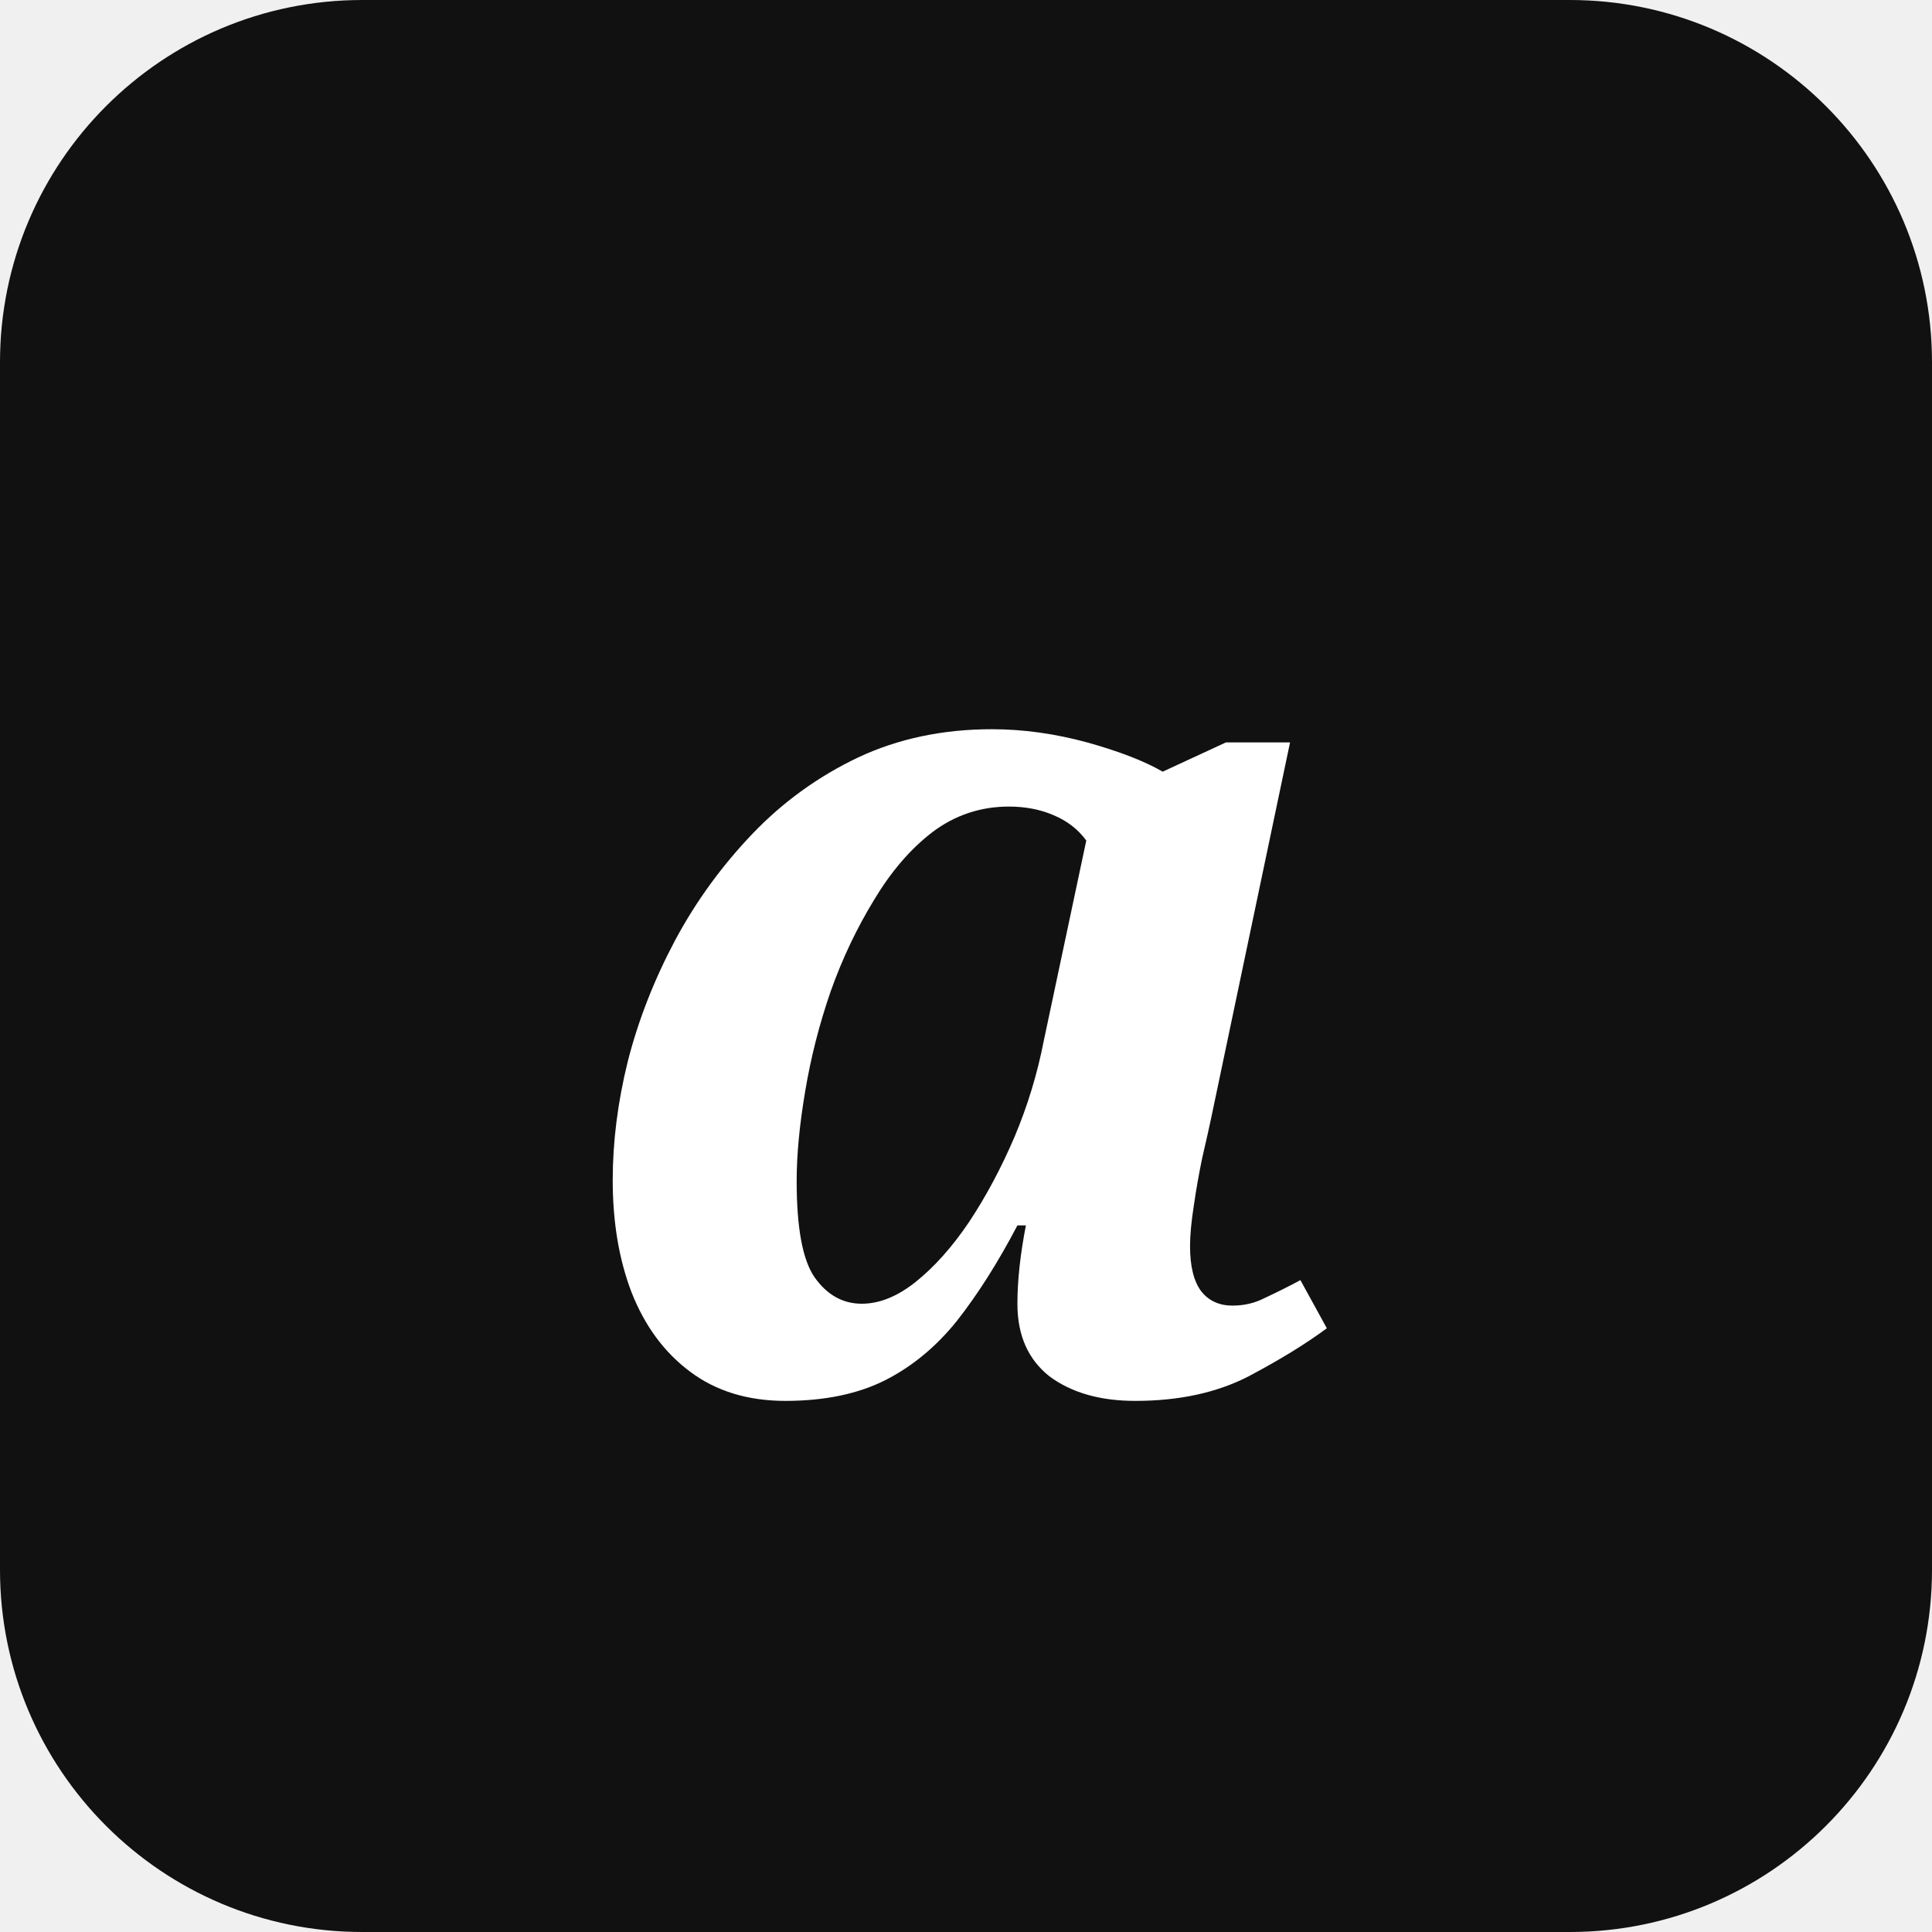
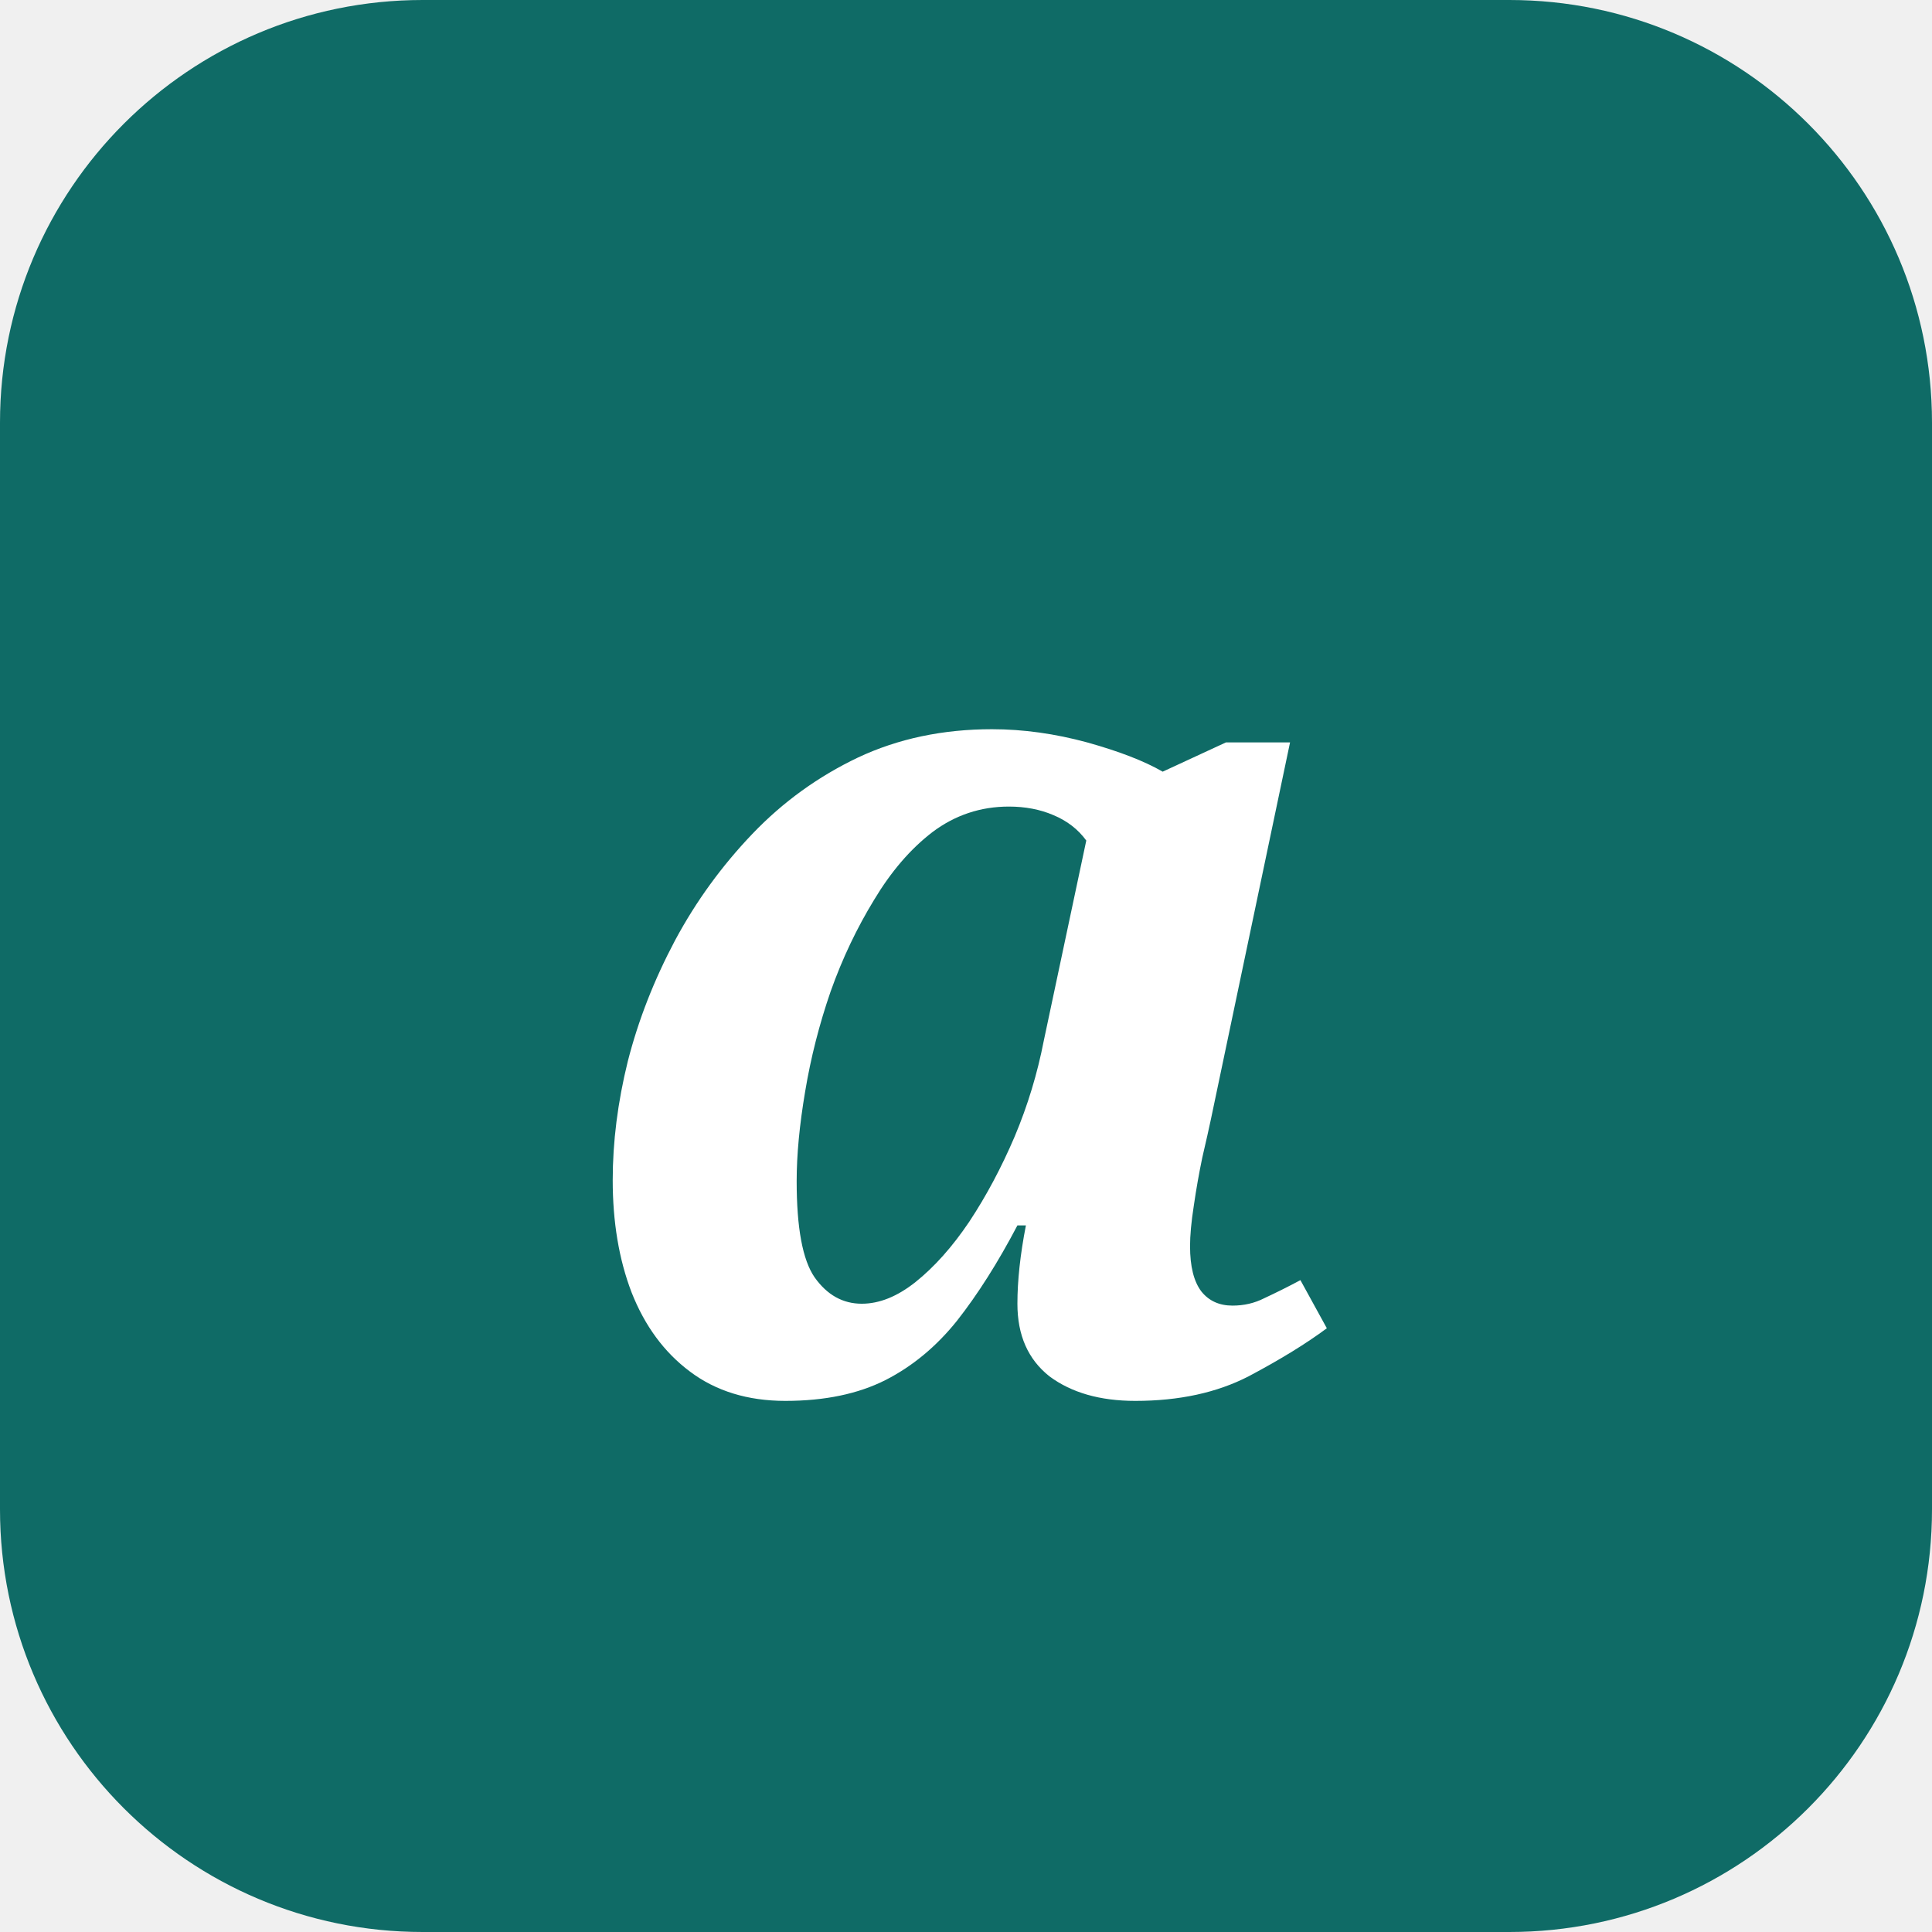
<svg xmlns="http://www.w3.org/2000/svg" viewBox="0 0 32 32">
-   <rect width="32" height="32" rx="6" fill="#111" />
+   <rect width="32" height="32" rx="7" fill="#0f6b66" />
  <text x="16" y="23" font-family="Georgia,serif" font-size="20" font-style="italic" font-weight="700" fill="#fff" text-anchor="middle">a</text>
</svg>
